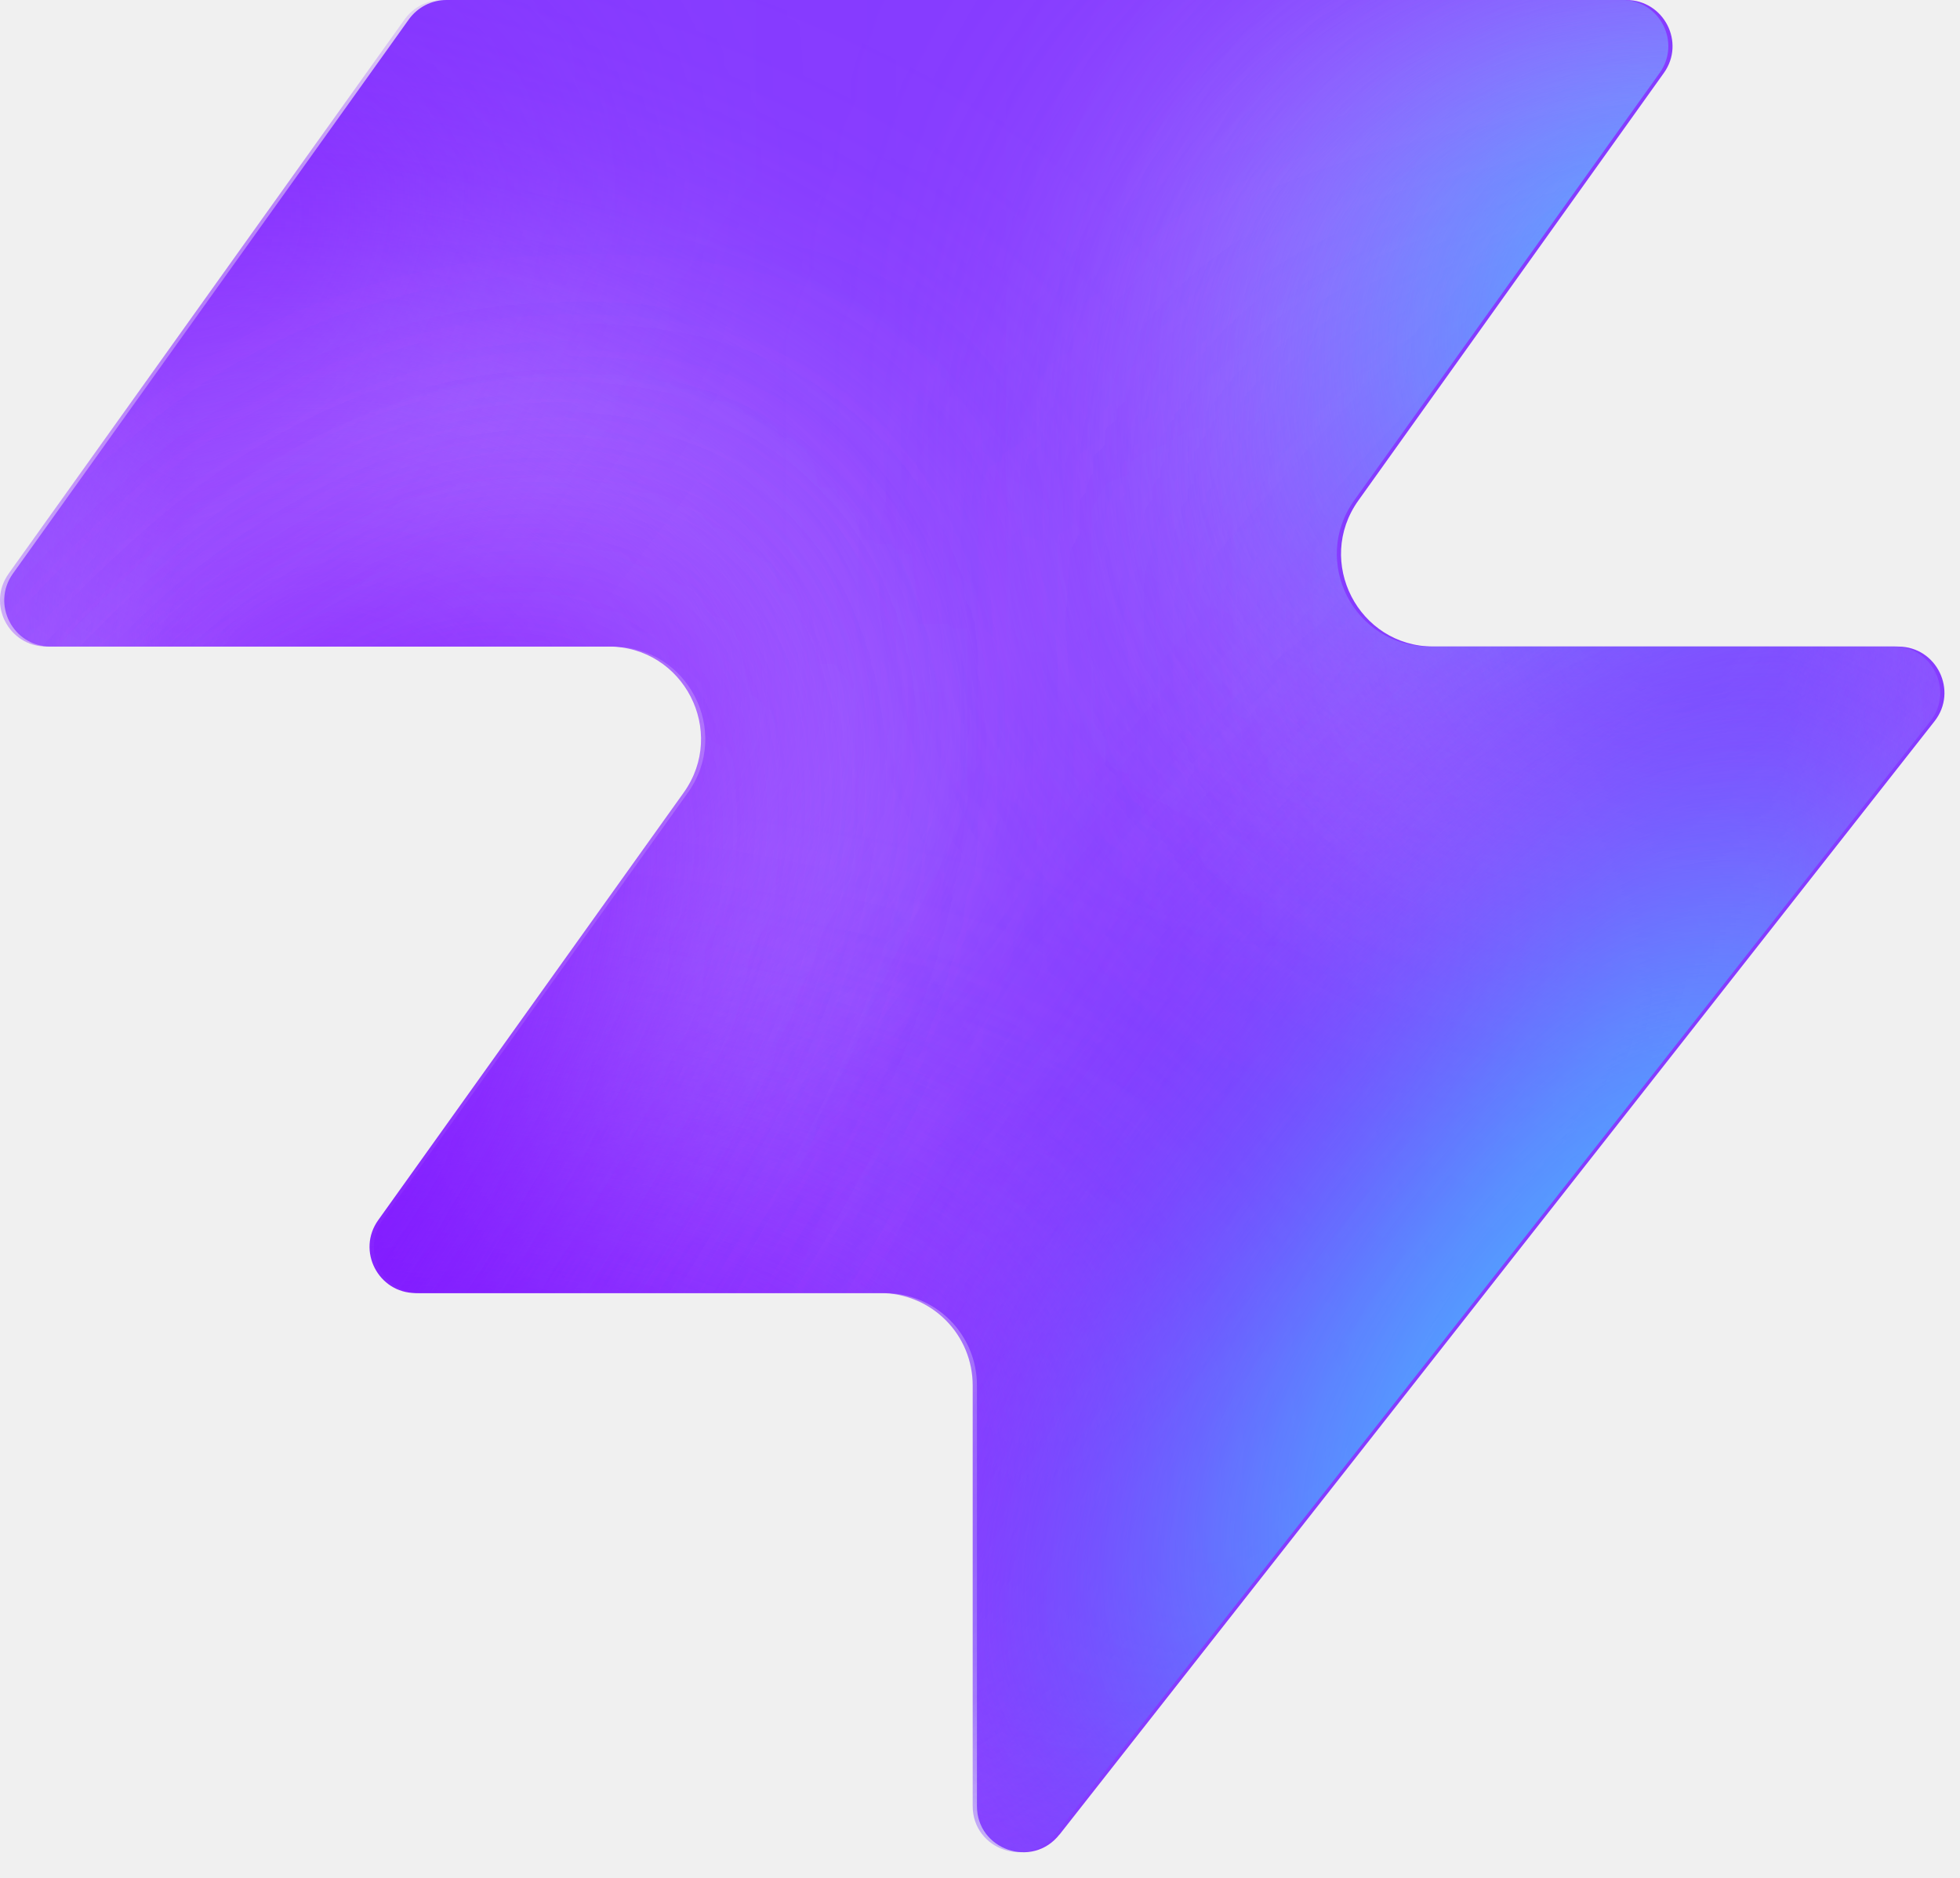
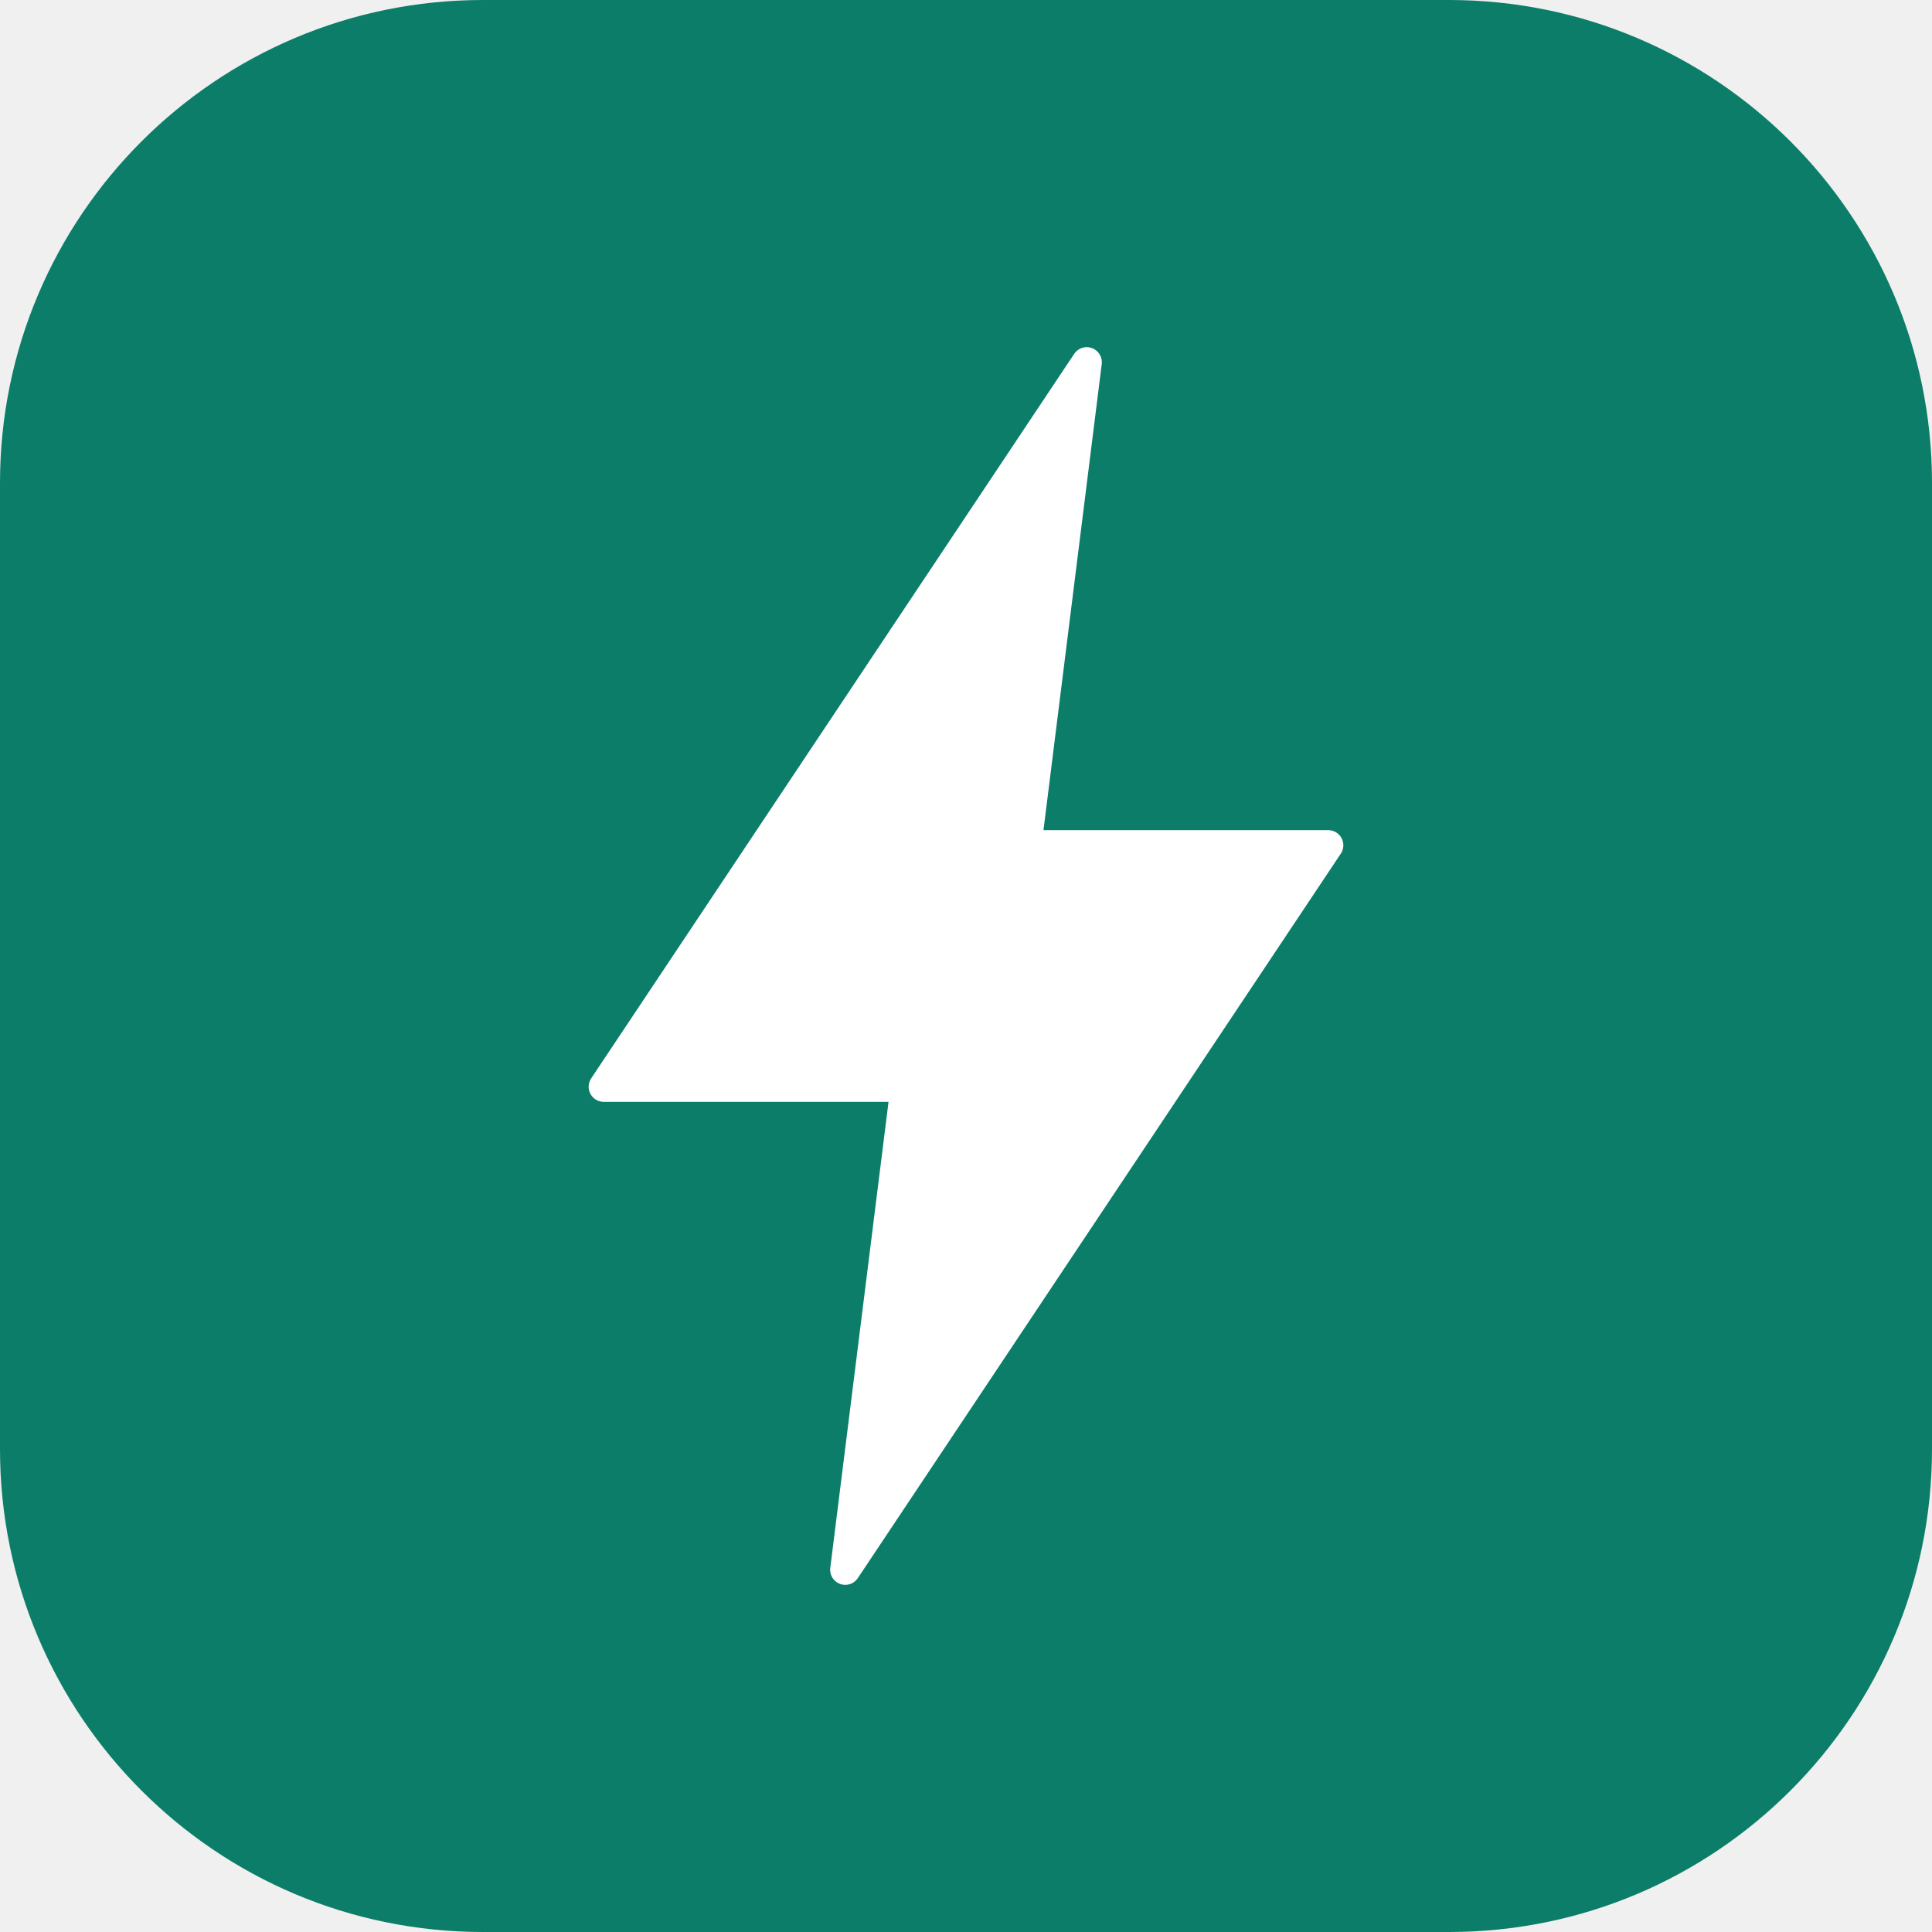
- <svg xmlns="http://www.w3.org/2000/svg" width="48" height="46" fill="none" viewBox="0 0 48 46">
-   <path fill="#863bff" d="M25.946 44.938c-.664.845-2.021.375-2.021-.698V33.937a2.26 2.26 0 0 0-2.262-2.262H10.287c-.92 0-1.456-1.04-.92-1.788l7.48-10.471c1.07-1.497 0-3.578-1.842-3.578H1.237c-.92 0-1.456-1.04-.92-1.788L10.013.474c.214-.297.556-.474.92-.474h28.894c.92 0 1.456 1.04.92 1.788l-7.48 10.471c-1.07 1.498 0 3.579 1.842 3.579h11.377c.943 0 1.473 1.088.89 1.83L25.947 44.94z" style="fill:#863bff;fill:color(display-p3 .525 .23 1);fill-opacity:1" />
-   <mask id="a" width="48" height="46" x="0" y="0" maskUnits="userSpaceOnUse" style="mask-type:alpha">
-     <path fill="#000" d="M25.842 44.938c-.664.844-2.021.375-2.021-.698V33.937a2.26 2.26 0 0 0-2.262-2.262H10.183c-.92 0-1.456-1.04-.92-1.788l7.48-10.471c1.07-1.498 0-3.579-1.842-3.579H1.133c-.92 0-1.456-1.04-.92-1.787L9.91.473c.214-.297.556-.474.92-.474h28.894c.92 0 1.456 1.04.92 1.788l-7.48 10.471c-1.07 1.498 0 3.578 1.842 3.578h11.377c.943 0 1.473 1.088.89 1.832L25.843 44.94z" style="fill:#000;fill-opacity:1" />
-   </mask>
-   <g mask="url(#a)">
-     <g filter="url(#b)">
-       <ellipse cx="5.508" cy="14.704" fill="#ede6ff" rx="5.508" ry="14.704" style="fill:#ede6ff;fill:color(display-p3 .927 .903 1);fill-opacity:1" transform="matrix(.00324 1 1 -.00324 -4.47 31.516)" />
-     </g>
-     <g filter="url(#c)">
-       <ellipse cx="10.399" cy="29.851" fill="#ede6ff" rx="10.399" ry="29.851" style="fill:#ede6ff;fill:color(display-p3 .927 .903 1);fill-opacity:1" transform="matrix(.00324 1 1 -.00324 -39.328 7.883)" />
-     </g>
-     <g filter="url(#d)">
-       <ellipse cx="5.508" cy="30.487" fill="#7e14ff" rx="5.508" ry="30.487" style="fill:#7e14ff;fill:color(display-p3 .492 .077 1);fill-opacity:1" transform="rotate(89.814 -25.913 -14.639)scale(1 -1)" />
-     </g>
-     <g filter="url(#e)">
-       <ellipse cx="5.508" cy="30.599" fill="#7e14ff" rx="5.508" ry="30.599" style="fill:#7e14ff;fill:color(display-p3 .492 .077 1);fill-opacity:1" transform="rotate(89.814 -32.644 -3.334)scale(1 -1)" />
-     </g>
-     <g filter="url(#f)">
-       <ellipse cx="5.508" cy="30.599" fill="#7e14ff" rx="5.508" ry="30.599" style="fill:#7e14ff;fill:color(display-p3 .492 .077 1);fill-opacity:1" transform="matrix(.00324 1 1 -.00324 -34.34 30.47)" />
-     </g>
-     <g filter="url(#g)">
-       <ellipse cx="14.072" cy="22.078" fill="#ede6ff" rx="14.072" ry="22.078" style="fill:#ede6ff;fill:color(display-p3 .927 .903 1);fill-opacity:1" transform="rotate(93.35 24.506 48.493)scale(-1 1)" />
-     </g>
-     <g filter="url(#h)">
-       <ellipse cx="3.47" cy="21.501" fill="#7e14ff" rx="3.47" ry="21.501" style="fill:#7e14ff;fill:color(display-p3 .492 .077 1);fill-opacity:1" transform="rotate(89.009 28.708 47.59)scale(-1 1)" />
-     </g>
-     <g filter="url(#i)">
-       <ellipse cx="3.47" cy="21.501" fill="#7e14ff" rx="3.47" ry="21.501" style="fill:#7e14ff;fill:color(display-p3 .492 .077 1);fill-opacity:1" transform="rotate(89.009 28.708 47.59)scale(-1 1)" />
-     </g>
-     <g filter="url(#j)">
-       <ellipse cx=".387" cy="8.972" fill="#7e14ff" rx="4.407" ry="29.108" style="fill:#7e14ff;fill:color(display-p3 .492 .077 1);fill-opacity:1" transform="rotate(39.51 .387 8.972)" />
-     </g>
-     <g filter="url(#k)">
-       <ellipse cx="47.523" cy="-6.092" fill="#7e14ff" rx="4.407" ry="29.108" style="fill:#7e14ff;fill:color(display-p3 .492 .077 1);fill-opacity:1" transform="rotate(37.892 47.523 -6.092)" />
-     </g>
-     <g filter="url(#l)">
-       <ellipse cx="41.412" cy="6.333" fill="#47bfff" rx="5.971" ry="9.665" style="fill:#47bfff;fill:color(display-p3 .28 .748 1);fill-opacity:1" transform="rotate(37.892 41.412 6.333)" />
-     </g>
-     <g filter="url(#m)">
-       <ellipse cx="-1.879" cy="38.332" fill="#7e14ff" rx="4.407" ry="29.108" style="fill:#7e14ff;fill:color(display-p3 .492 .077 1);fill-opacity:1" transform="rotate(37.892 -1.88 38.332)" />
-     </g>
-     <g filter="url(#n)">
-       <ellipse cx="-1.879" cy="38.332" fill="#7e14ff" rx="4.407" ry="29.108" style="fill:#7e14ff;fill:color(display-p3 .492 .077 1);fill-opacity:1" transform="rotate(37.892 -1.88 38.332)" />
-     </g>
-     <g filter="url(#o)">
-       <ellipse cx="35.651" cy="29.907" fill="#7e14ff" rx="4.407" ry="29.108" style="fill:#7e14ff;fill:color(display-p3 .492 .077 1);fill-opacity:1" transform="rotate(37.892 35.651 29.907)" />
-     </g>
-     <g filter="url(#p)">
-       <ellipse cx="38.418" cy="32.4" fill="#47bfff" rx="5.971" ry="15.297" style="fill:#47bfff;fill:color(display-p3 .28 .748 1);fill-opacity:1" transform="rotate(37.892 38.418 32.4)" />
-     </g>
-   </g>
-   <defs>
-     <filter id="b" width="60.045" height="41.654" x="-19.77" y="16.149" color-interpolation-filters="sRGB" filterUnits="userSpaceOnUse">
-       <feFlood flood-opacity="0" result="BackgroundImageFix" />
-       <feBlend in="SourceGraphic" in2="BackgroundImageFix" result="shape" />
-       <feGaussianBlur result="effect1_foregroundBlur_2002_17158" stdDeviation="7.659" />
-     </filter>
-     <filter id="c" width="90.34" height="51.437" x="-54.613" y="-7.533" color-interpolation-filters="sRGB" filterUnits="userSpaceOnUse">
-       <feFlood flood-opacity="0" result="BackgroundImageFix" />
-       <feBlend in="SourceGraphic" in2="BackgroundImageFix" result="shape" />
-       <feGaussianBlur result="effect1_foregroundBlur_2002_17158" stdDeviation="7.659" />
-     </filter>
-     <filter id="d" width="79.355" height="29.4" x="-49.64" y="2.03" color-interpolation-filters="sRGB" filterUnits="userSpaceOnUse">
-       <feFlood flood-opacity="0" result="BackgroundImageFix" />
-       <feBlend in="SourceGraphic" in2="BackgroundImageFix" result="shape" />
-       <feGaussianBlur result="effect1_foregroundBlur_2002_17158" stdDeviation="4.596" />
-     </filter>
-     <filter id="e" width="79.579" height="29.4" x="-45.045" y="20.029" color-interpolation-filters="sRGB" filterUnits="userSpaceOnUse">
-       <feFlood flood-opacity="0" result="BackgroundImageFix" />
-       <feBlend in="SourceGraphic" in2="BackgroundImageFix" result="shape" />
-       <feGaussianBlur result="effect1_foregroundBlur_2002_17158" stdDeviation="4.596" />
-     </filter>
-     <filter id="f" width="79.579" height="29.4" x="-43.513" y="21.178" color-interpolation-filters="sRGB" filterUnits="userSpaceOnUse">
-       <feFlood flood-opacity="0" result="BackgroundImageFix" />
-       <feBlend in="SourceGraphic" in2="BackgroundImageFix" result="shape" />
-       <feGaussianBlur result="effect1_foregroundBlur_2002_17158" stdDeviation="4.596" />
-     </filter>
-     <filter id="g" width="74.749" height="58.852" x="15.756" y="-17.901" color-interpolation-filters="sRGB" filterUnits="userSpaceOnUse">
-       <feFlood flood-opacity="0" result="BackgroundImageFix" />
-       <feBlend in="SourceGraphic" in2="BackgroundImageFix" result="shape" />
-       <feGaussianBlur result="effect1_foregroundBlur_2002_17158" stdDeviation="7.659" />
-     </filter>
-     <filter id="h" width="61.377" height="25.362" x="23.548" y="2.284" color-interpolation-filters="sRGB" filterUnits="userSpaceOnUse">
-       <feFlood flood-opacity="0" result="BackgroundImageFix" />
-       <feBlend in="SourceGraphic" in2="BackgroundImageFix" result="shape" />
-       <feGaussianBlur result="effect1_foregroundBlur_2002_17158" stdDeviation="4.596" />
-     </filter>
-     <filter id="i" width="61.377" height="25.362" x="23.548" y="2.284" color-interpolation-filters="sRGB" filterUnits="userSpaceOnUse">
-       <feFlood flood-opacity="0" result="BackgroundImageFix" />
-       <feBlend in="SourceGraphic" in2="BackgroundImageFix" result="shape" />
-       <feGaussianBlur result="effect1_foregroundBlur_2002_17158" stdDeviation="4.596" />
-     </filter>
-     <filter id="j" width="56.045" height="63.649" x="-27.636" y="-22.853" color-interpolation-filters="sRGB" filterUnits="userSpaceOnUse">
-       <feFlood flood-opacity="0" result="BackgroundImageFix" />
-       <feBlend in="SourceGraphic" in2="BackgroundImageFix" result="shape" />
-       <feGaussianBlur result="effect1_foregroundBlur_2002_17158" stdDeviation="4.596" />
-     </filter>
-     <filter id="k" width="54.814" height="64.646" x="20.116" y="-38.415" color-interpolation-filters="sRGB" filterUnits="userSpaceOnUse">
-       <feFlood flood-opacity="0" result="BackgroundImageFix" />
-       <feBlend in="SourceGraphic" in2="BackgroundImageFix" result="shape" />
-       <feGaussianBlur result="effect1_foregroundBlur_2002_17158" stdDeviation="4.596" />
-     </filter>
-     <filter id="l" width="33.541" height="35.313" x="24.641" y="-11.323" color-interpolation-filters="sRGB" filterUnits="userSpaceOnUse">
-       <feFlood flood-opacity="0" result="BackgroundImageFix" />
-       <feBlend in="SourceGraphic" in2="BackgroundImageFix" result="shape" />
-       <feGaussianBlur result="effect1_foregroundBlur_2002_17158" stdDeviation="4.596" />
-     </filter>
-     <filter id="m" width="54.814" height="64.646" x="-29.286" y="6.009" color-interpolation-filters="sRGB" filterUnits="userSpaceOnUse">
-       <feFlood flood-opacity="0" result="BackgroundImageFix" />
-       <feBlend in="SourceGraphic" in2="BackgroundImageFix" result="shape" />
-       <feGaussianBlur result="effect1_foregroundBlur_2002_17158" stdDeviation="4.596" />
-     </filter>
-     <filter id="n" width="54.814" height="64.646" x="-29.286" y="6.009" color-interpolation-filters="sRGB" filterUnits="userSpaceOnUse">
-       <feFlood flood-opacity="0" result="BackgroundImageFix" />
-       <feBlend in="SourceGraphic" in2="BackgroundImageFix" result="shape" />
-       <feGaussianBlur result="effect1_foregroundBlur_2002_17158" stdDeviation="4.596" />
-     </filter>
-     <filter id="o" width="54.814" height="64.646" x="8.244" y="-2.416" color-interpolation-filters="sRGB" filterUnits="userSpaceOnUse">
-       <feFlood flood-opacity="0" result="BackgroundImageFix" />
-       <feBlend in="SourceGraphic" in2="BackgroundImageFix" result="shape" />
-       <feGaussianBlur result="effect1_foregroundBlur_2002_17158" stdDeviation="4.596" />
-     </filter>
-     <filter id="p" width="39.409" height="43.623" x="18.713" y="10.588" color-interpolation-filters="sRGB" filterUnits="userSpaceOnUse">
-       <feFlood flood-opacity="0" result="BackgroundImageFix" />
-       <feBlend in="SourceGraphic" in2="BackgroundImageFix" result="shape" />
-       <feGaussianBlur result="effect1_foregroundBlur_2002_17158" stdDeviation="4.596" />
-     </filter>
-   </defs>
+ <svg xmlns="http://www.w3.org/2000/svg" viewBox="0 0 32 32" fill="none">
+   <rect width="32" height="32" rx="8" fill="#0B7D68" />
+   <path d="M18 6L10 18h5l-1 8 8-12h-5l1-8z" fill="#ffffff" stroke="#ffffff" stroke-width="0.5" stroke-linejoin="round" />
</svg>
